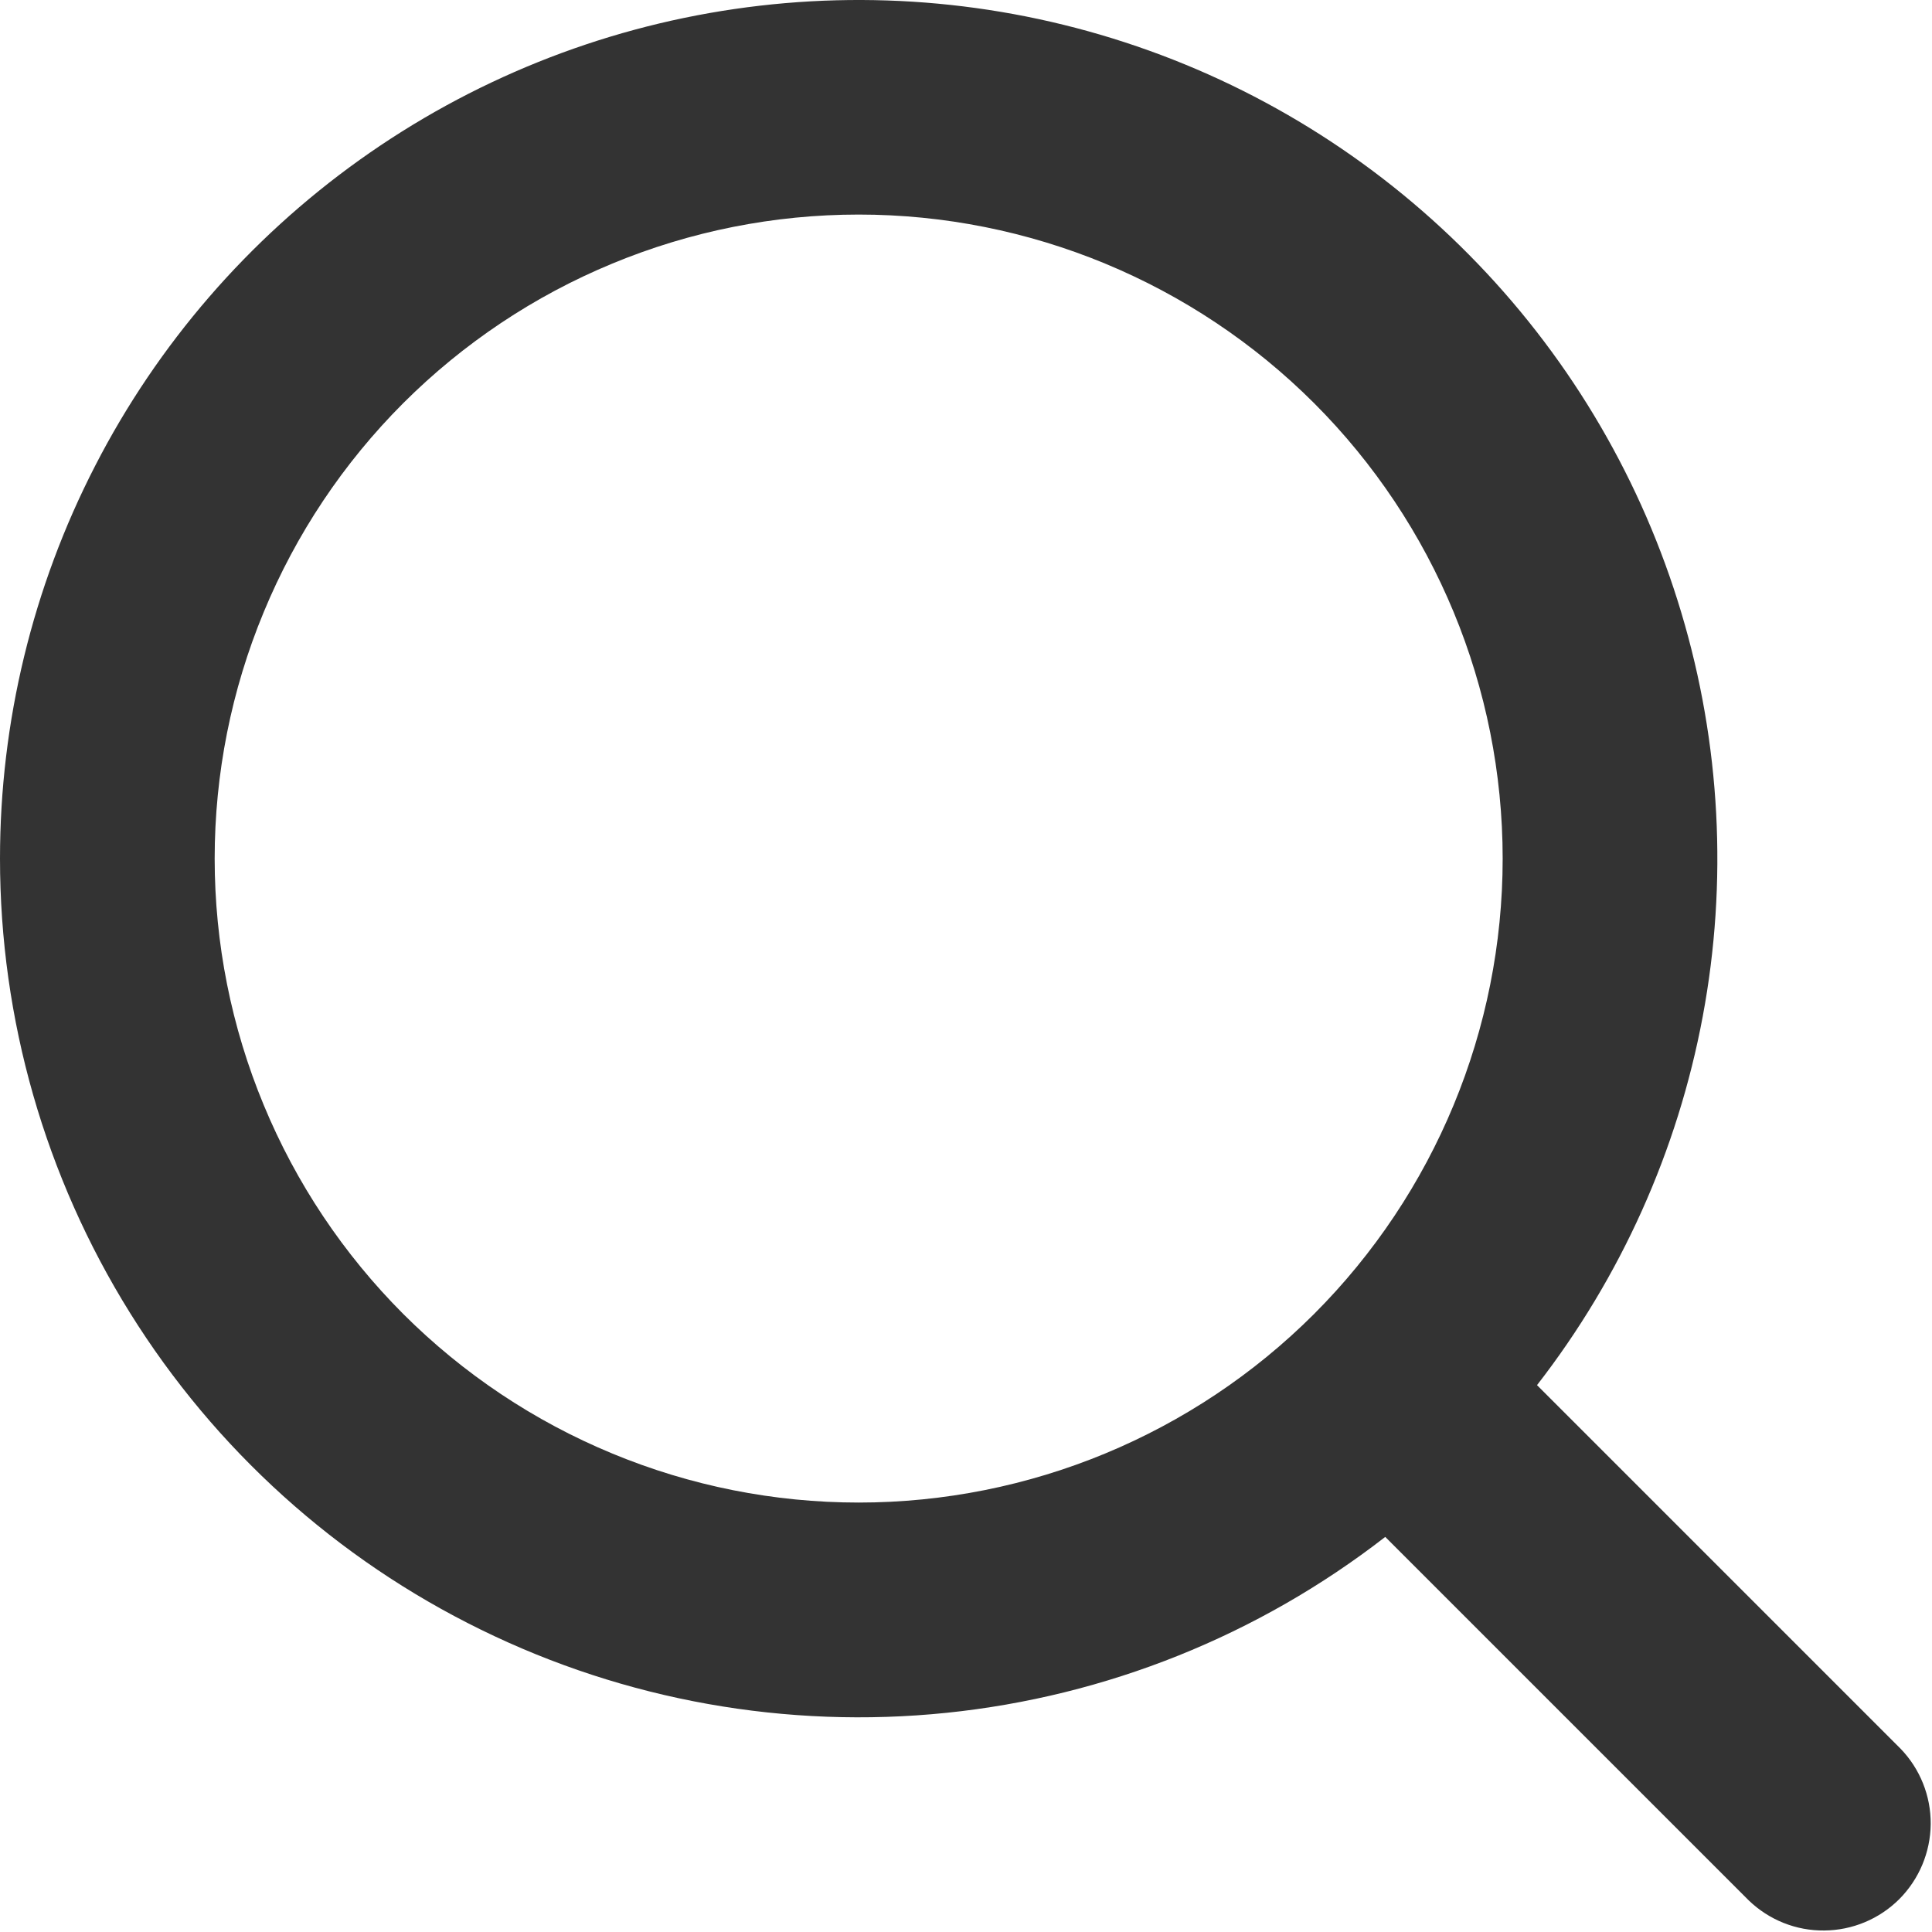
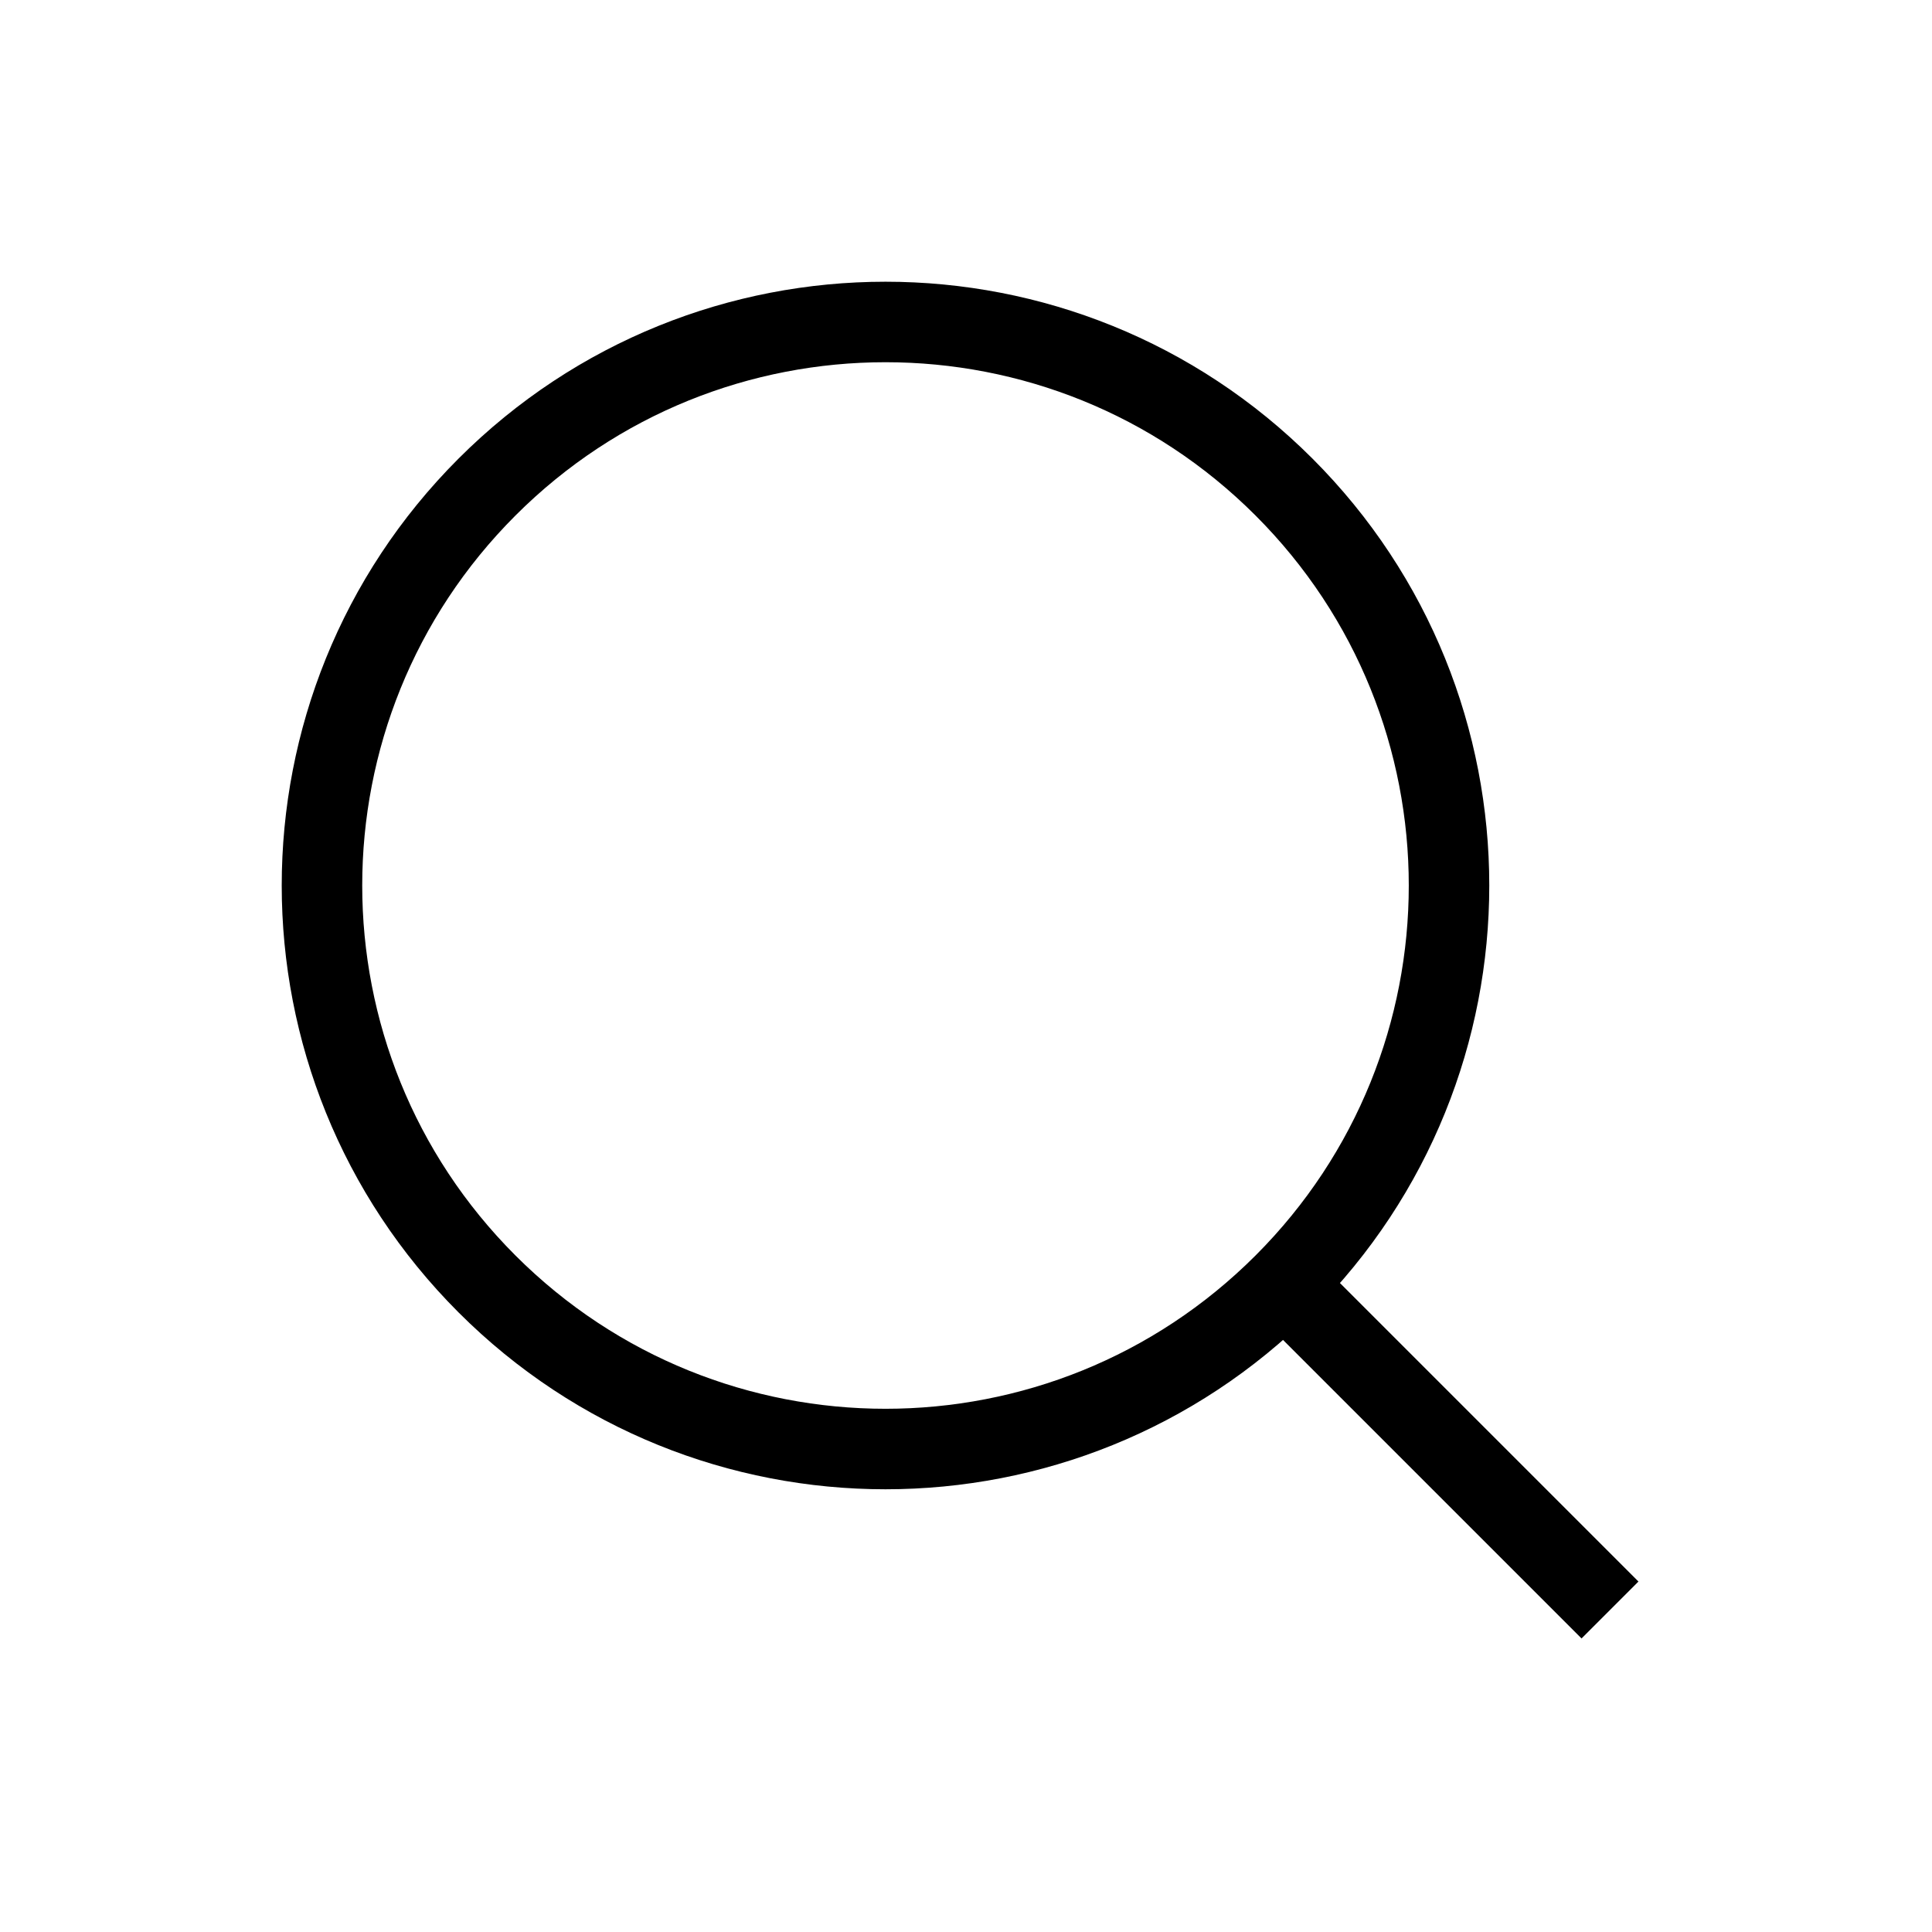
- <svg xmlns="http://www.w3.org/2000/svg" width="18" height="18" viewBox="0 0 18 18" fill="none">
-   <path d="M8 1.999C7.212 1.999 6.432 2.154 5.704 2.456C4.976 2.757 4.315 3.199 3.757 3.756C3.2 4.313 2.758 4.975 2.457 5.703C2.155 6.431 2 7.211 2 7.999C2 8.787 2.155 9.567 2.457 10.295C2.758 11.023 3.2 11.684 3.757 12.242C4.315 12.799 4.976 13.241 5.704 13.542C6.432 13.844 7.212 13.999 8 13.999C9.591 13.999 11.117 13.367 12.243 12.242C13.368 11.116 14 9.59 14 7.999C14 6.408 13.368 4.881 12.243 3.756C11.117 2.631 9.591 1.999 8 1.999ZM4.94163e-08 7.999C0 6.726 0.304 5.471 0.887 4.339C1.469 3.207 2.314 2.23 3.35 1.49C4.386 0.75 5.583 0.268 6.843 0.084C8.103 -0.1 9.388 0.019 10.593 0.432C11.797 0.844 12.886 1.539 13.768 2.457C14.65 3.374 15.301 4.49 15.665 5.71C16.03 6.929 16.098 8.219 15.864 9.47C15.63 10.722 15.101 11.899 14.32 12.905L17.707 16.292C17.889 16.48 17.99 16.733 17.988 16.995C17.985 17.258 17.88 17.508 17.695 17.694C17.509 17.879 17.259 17.984 16.996 17.986C16.734 17.989 16.482 17.888 16.293 17.706L12.906 14.319C11.723 15.237 10.307 15.805 8.818 15.958C7.329 16.111 5.826 15.843 4.482 15.184C3.137 14.526 2.004 13.504 1.212 12.233C0.42 10.963 -0 9.496 4.94163e-08 7.999Z" fill="#333333" />
+ <svg xmlns="http://www.w3.org/2000/svg" width="24" height="24" viewBox="0 0 24 24">
+   <path fill="none" stroke="currentColor" strokeLinecap="round" strokeLinejoin="round" strokeWidth="2" d="m20 20l-4.05-4.05m0 0a7 7 0 1 0-9.9-9.9a7 7 0 0 0 9.9 9.9" />
</svg>
